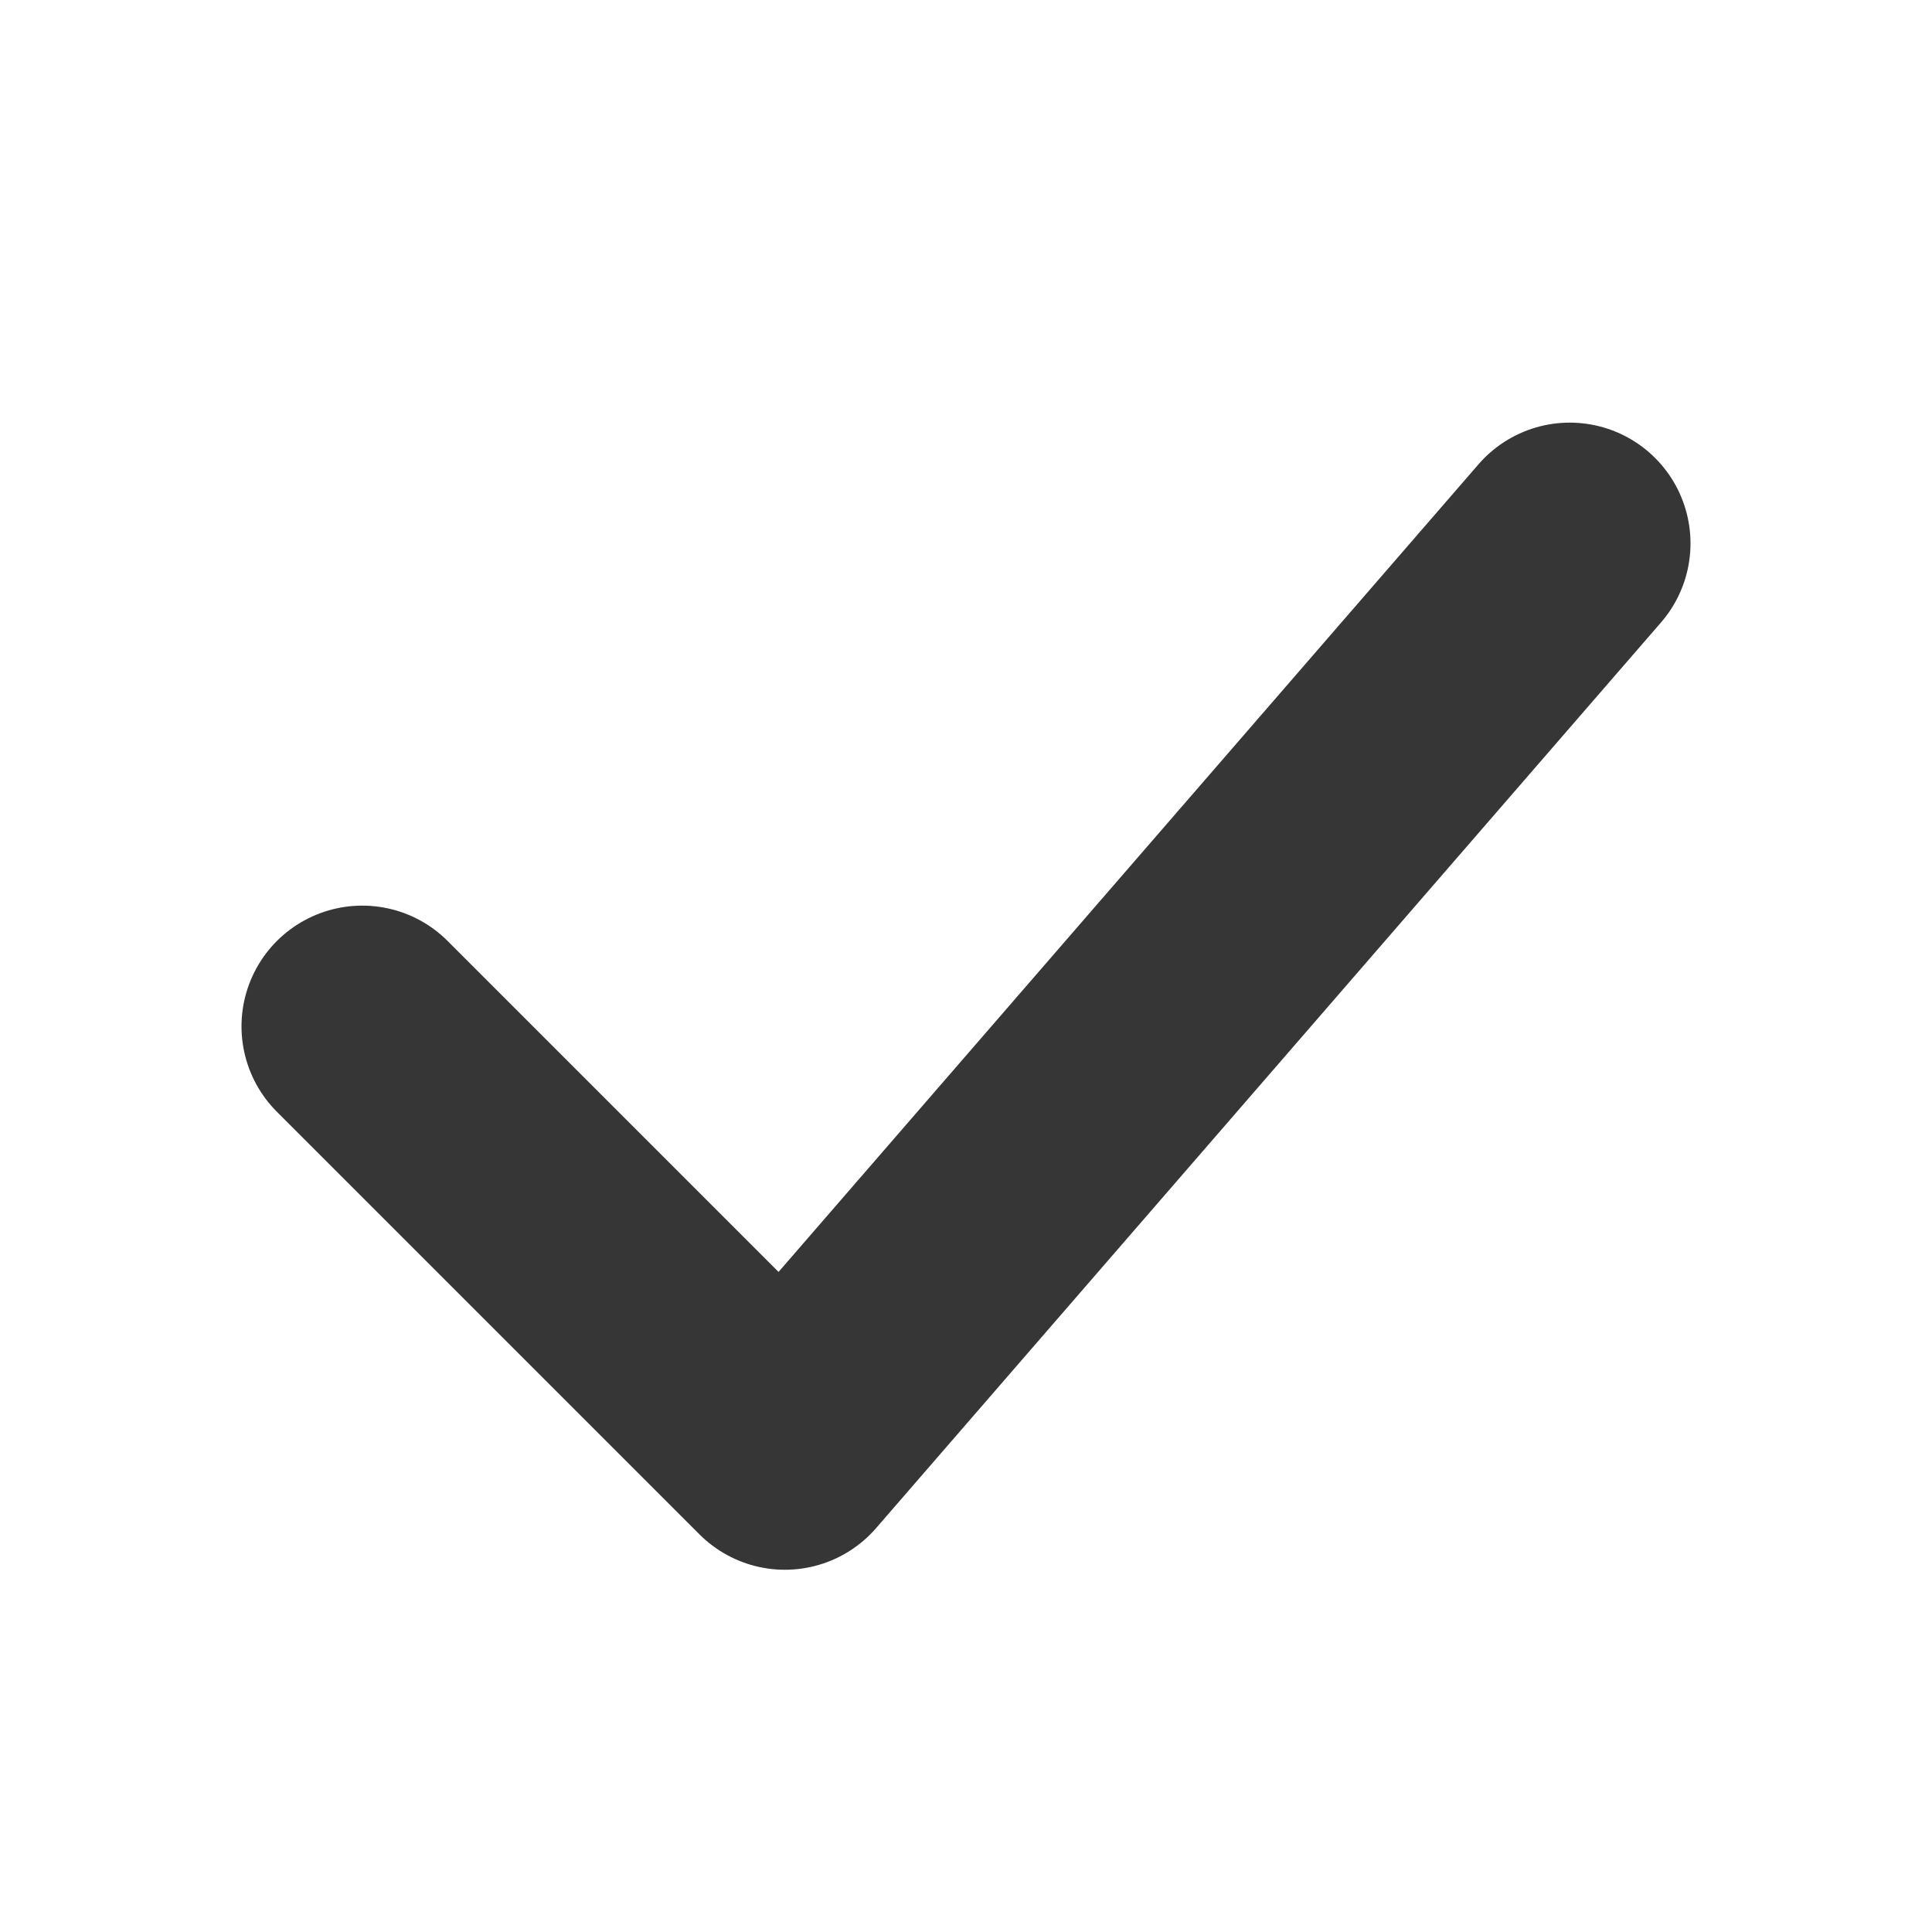
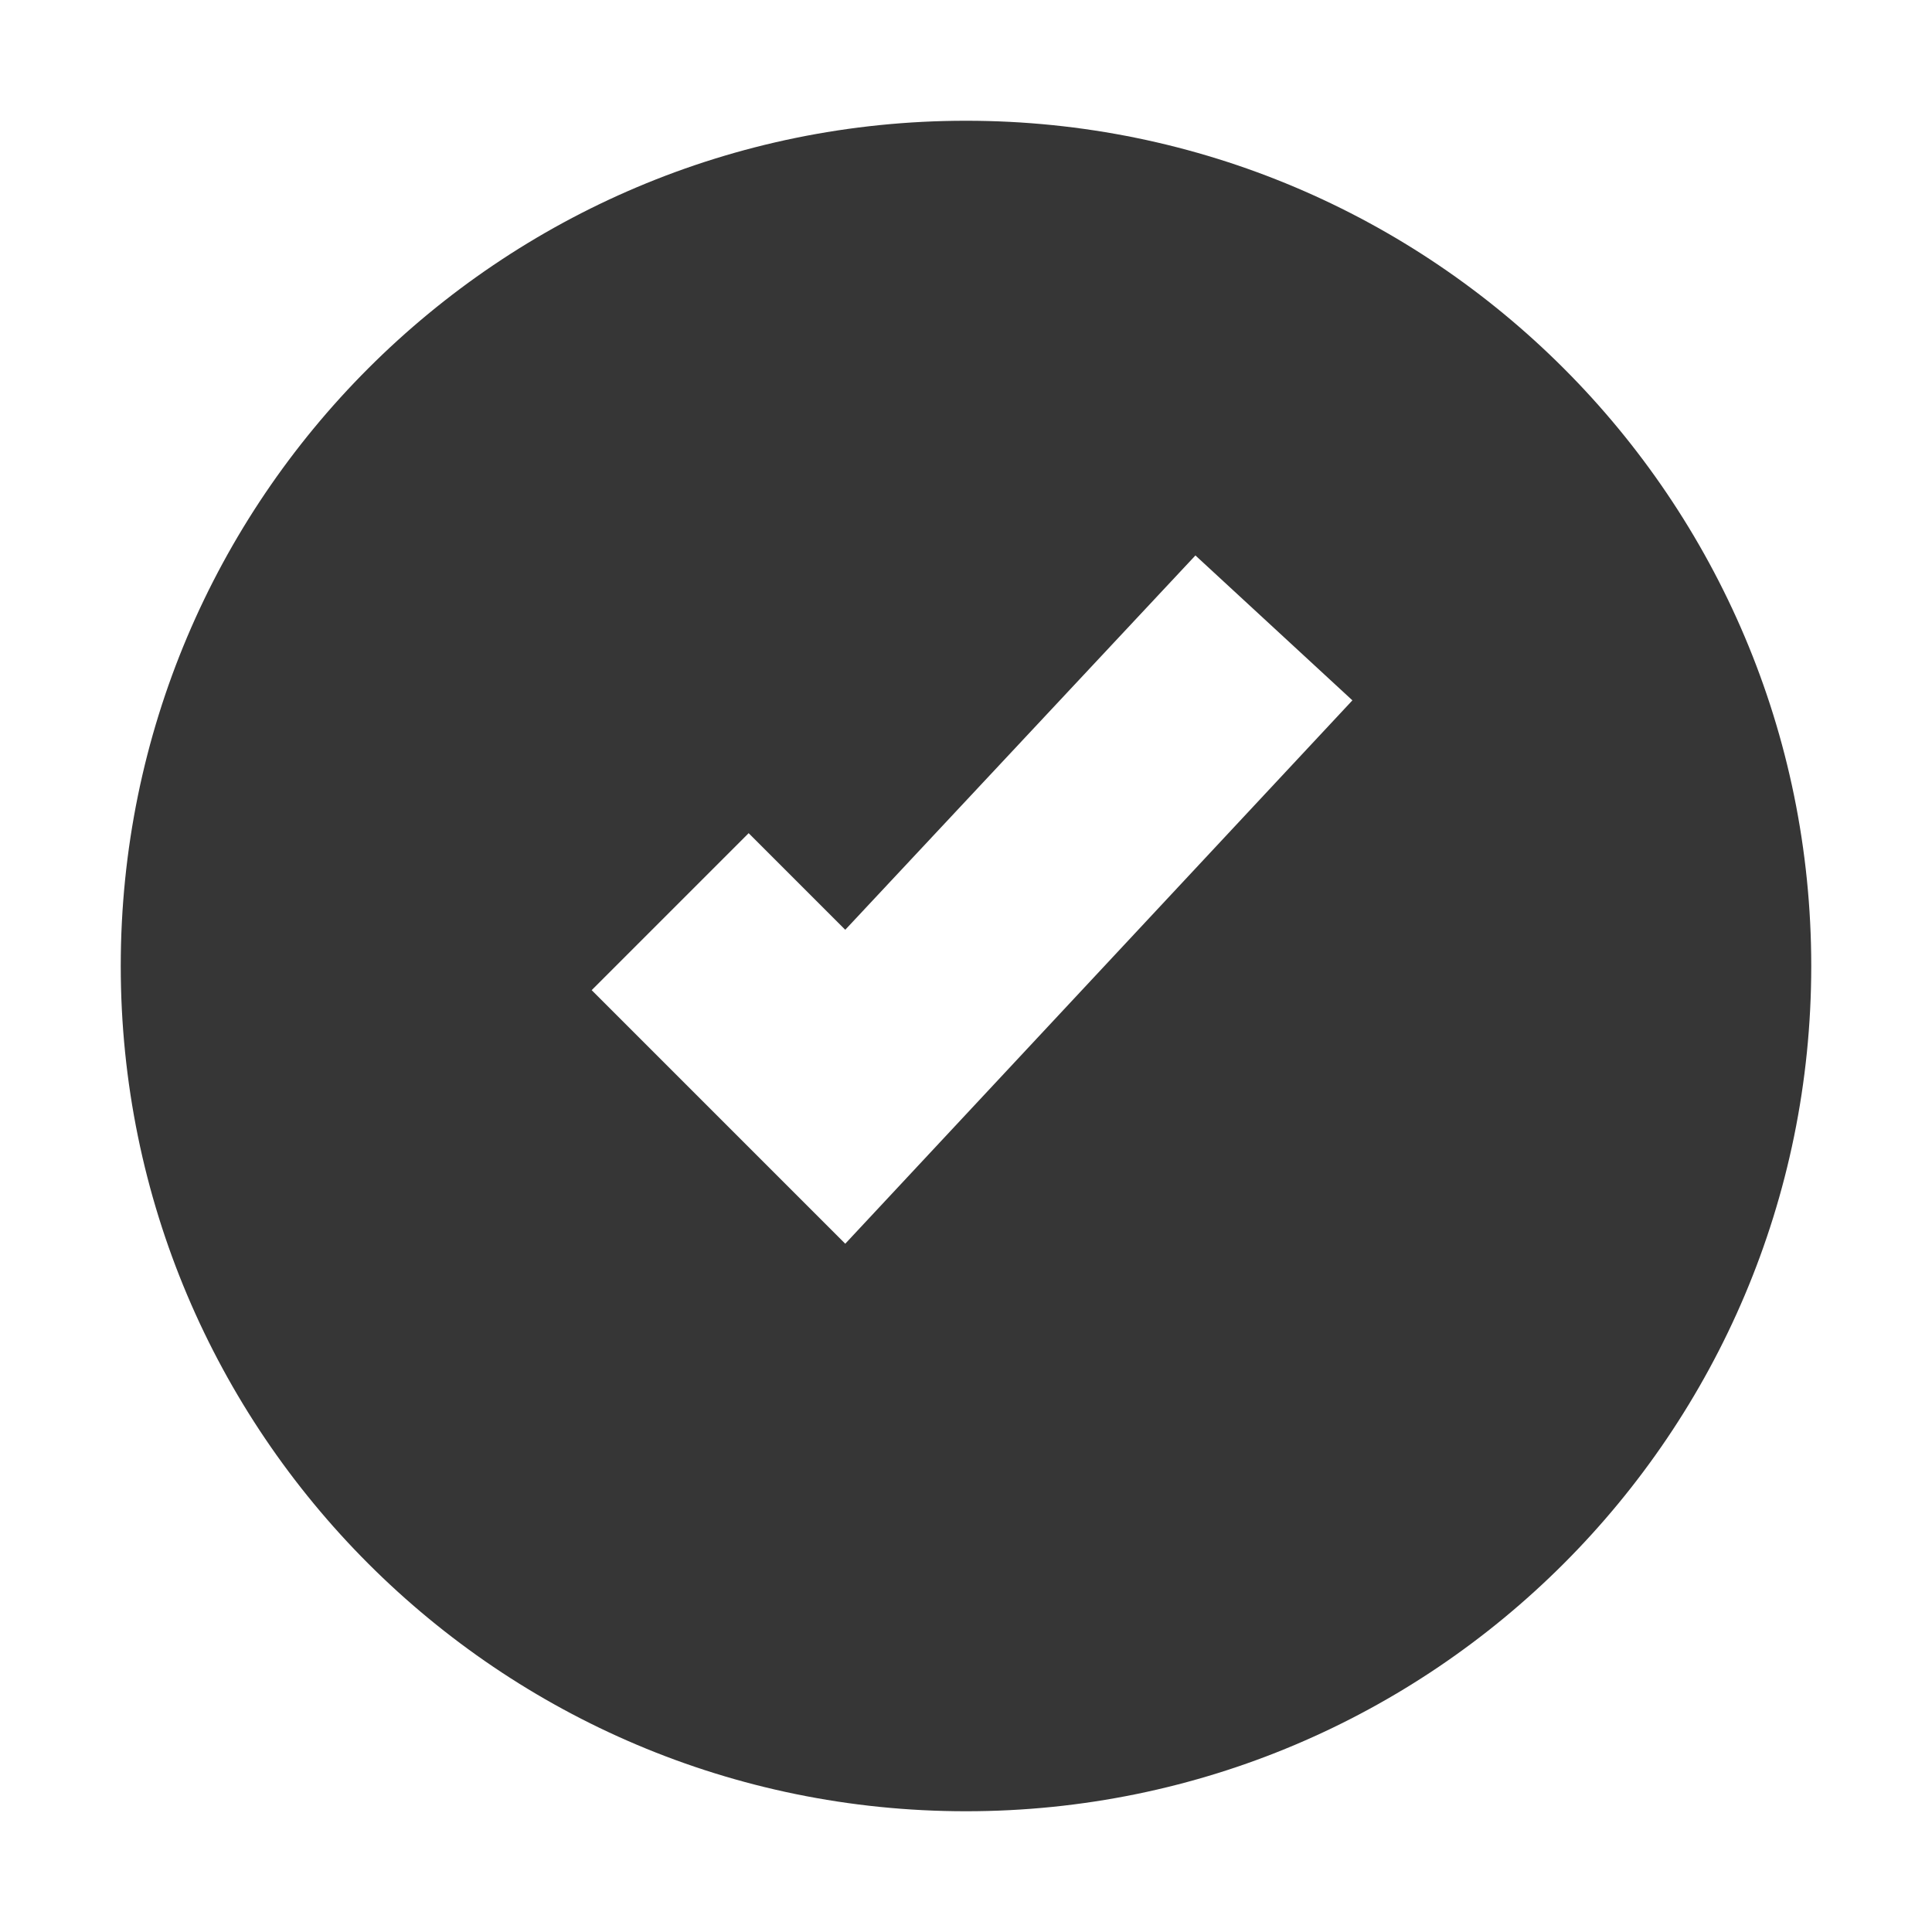
<svg xmlns="http://www.w3.org/2000/svg" width="16" height="16" viewBox="0 0 16 16">
-   <path d="M3 8.5 L6.5 12 L13 4.5" fill="none" stroke="#363636" stroke-width="2" stroke-linecap="round" stroke-linejoin="round" />
+   <path fill="#363636" fill-rule="evenodd" d="M8 1 A7 7 0 1 0 8 15 A7 7 0 1 0 8 1 Z M4.9 8.2 L7 10.3 L11.2 5.8 L9.9 4.6 L7 7.7 L6.2 6.9 Z" />
</svg>
